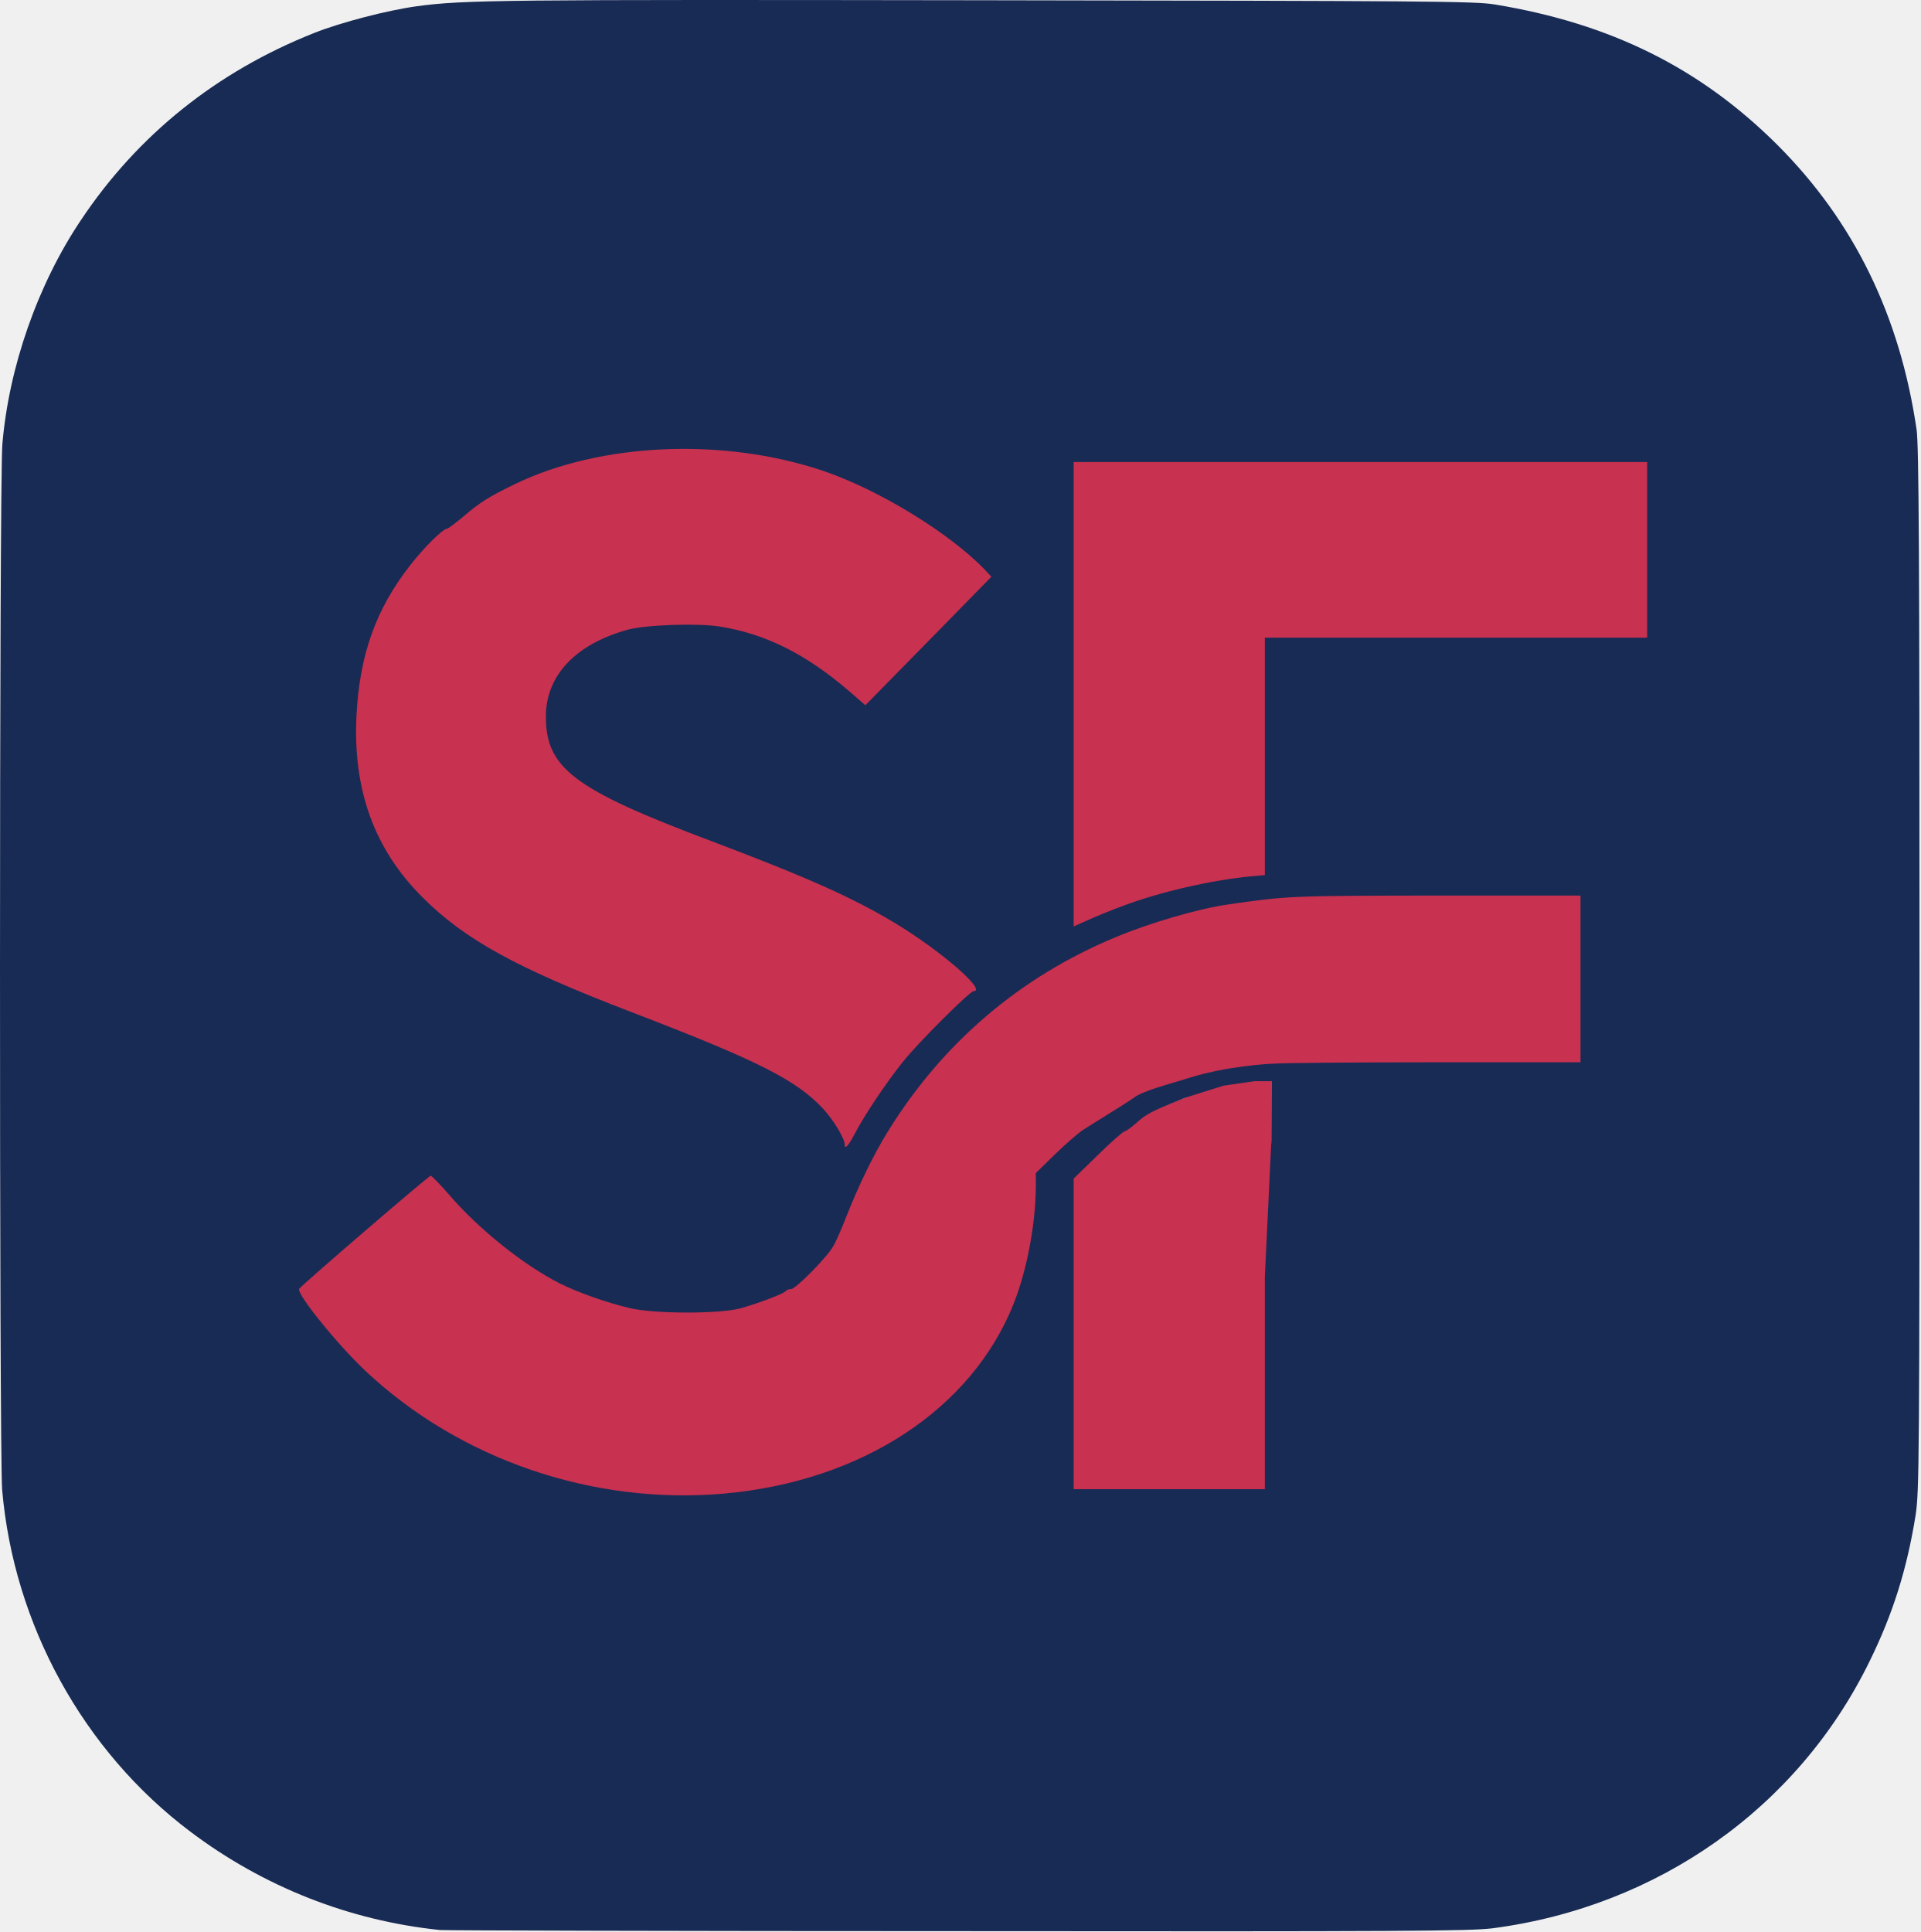
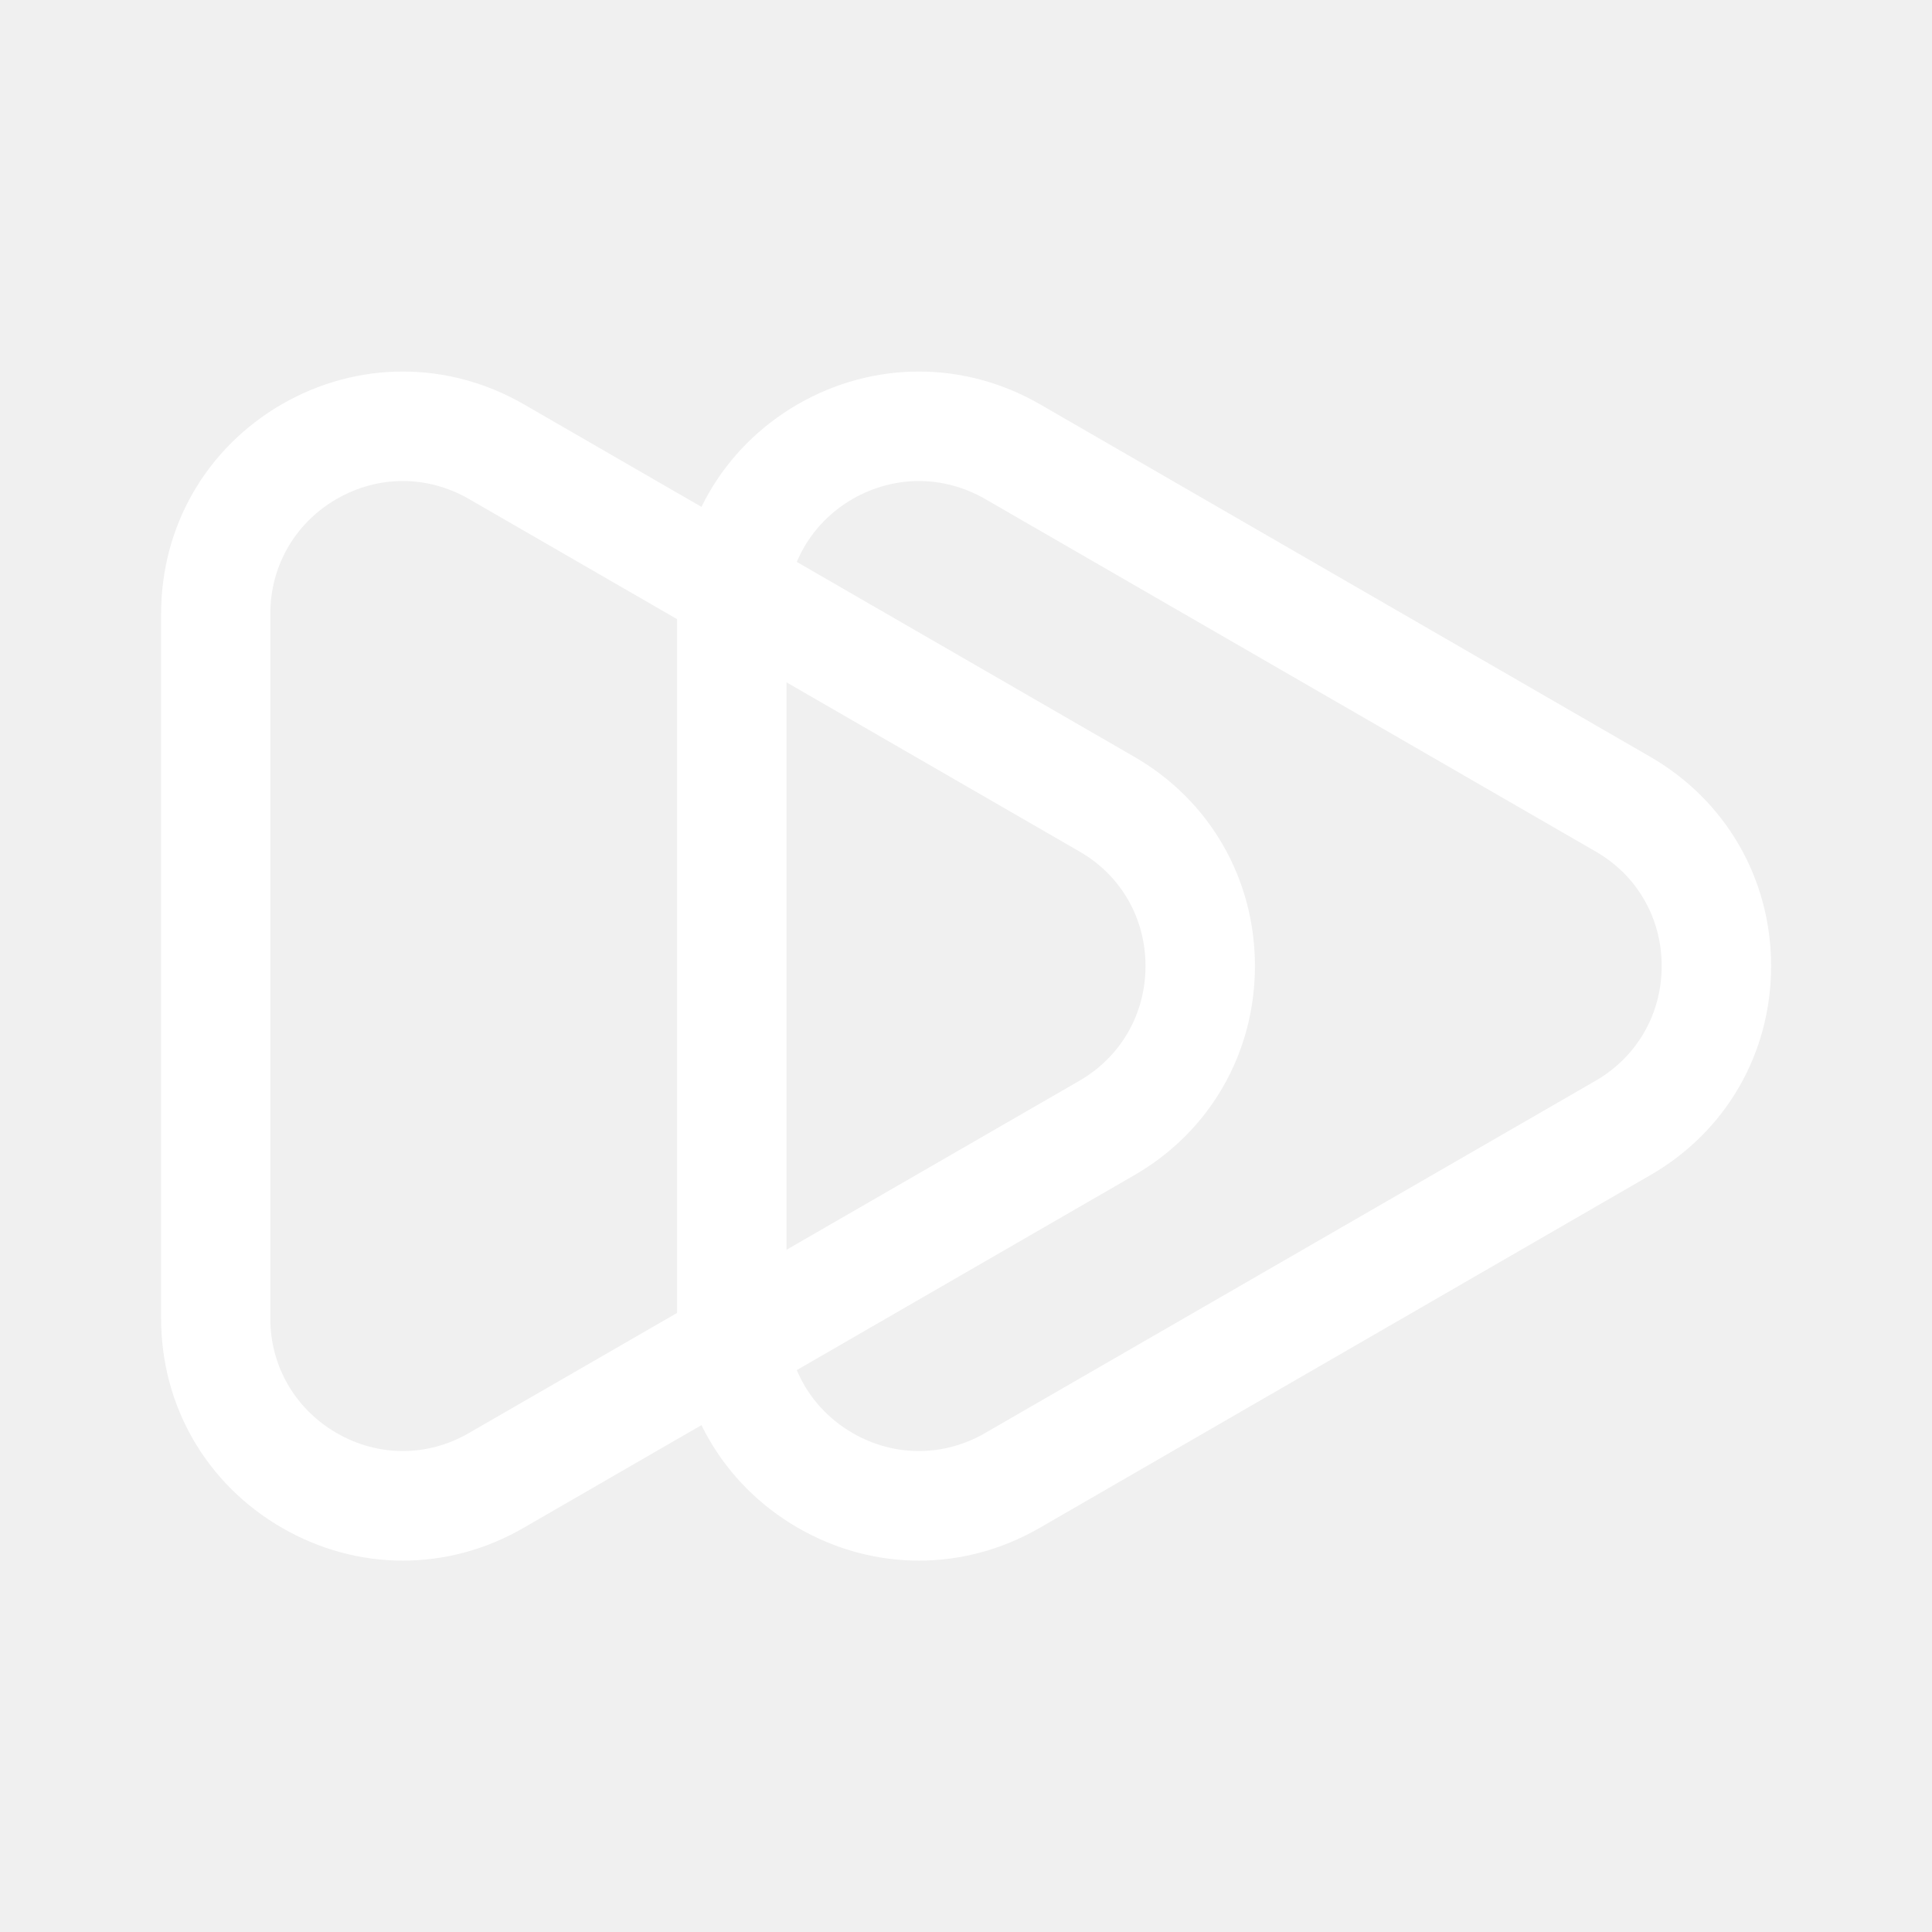
- <svg xmlns="http://www.w3.org/2000/svg" width="864" height="869" viewBox="0 0 864 869" fill="none">
-   <path d="M288.963 675.114C227.063 670.414 169.163 638.114 135.063 589.214C127.863 578.814 126.763 580.414 160.463 551.114C196.063 520.214 193.563 521.214 205.063 534.414C218.463 550.014 238.563 566.014 254.863 574.314C263.163 578.414 276.163 583.014 286.463 585.414C297.263 587.914 320.563 587.914 329.963 585.414C337.763 583.314 349.863 578.814 350.563 577.614C350.863 577.214 351.863 576.814 352.863 576.814C354.863 576.814 368.563 563.014 371.663 557.814C372.863 555.914 375.463 550.014 377.463 544.814C400.963 484.814 442.263 441.914 499.163 418.414C514.763 411.914 536.563 405.614 549.463 403.814C576.463 399.914 577.563 399.914 646.263 399.814H713.963V440.314V480.814H647.563C611.063 480.814 579.163 481.114 576.563 481.414L571.963 482.114V577.414V672.814H525.963H479.963V600.014V527.214L490.263 517.114C495.863 511.614 501.863 506.414 503.463 505.514C505.163 504.714 543.363 490.114 544.963 488.314V482.114L525.213 491.664L505.463 501.214C501.663 503.314 497.563 505.814 496.463 506.714C495.363 507.614 492.463 509.714 490.063 511.414C487.563 513.014 481.863 518.014 477.263 522.514L468.963 530.614V536.014C468.963 545.814 466.863 563.114 464.463 572.414C449.963 629.814 398.363 668.614 328.663 674.814C318.163 675.714 299.063 675.914 288.963 675.114Z" fill="#C83150" />
-   <path d="M376.963 517.814C376.963 515.114 372.063 506.914 367.363 501.814C355.263 488.814 338.363 480.214 280.963 458.214C229.363 438.414 206.163 425.714 187.063 406.614C170.063 389.714 161.263 371.414 157.863 346.014C156.463 335.514 157.263 309.514 159.363 299.214C162.863 281.714 170.463 265.414 181.463 251.314C187.563 243.414 196.263 234.814 198.063 234.814C198.563 234.814 201.863 232.314 205.463 229.314C223.763 213.714 251.663 203.314 285.063 199.714C301.063 197.914 332.463 199.114 347.963 202.114C383.163 208.914 418.463 227.114 444.263 251.714C452.363 259.514 453.163 258.114 420.863 291.114C387.763 324.814 390.163 323.514 379.063 314.014C353.663 292.114 329.363 282.614 302.163 284.114C289.763 284.714 282.263 286.514 272.163 291.314C249.263 302.114 241.863 325.114 256.163 341.314C265.163 351.514 280.263 359.214 322.963 375.314C386.063 399.114 411.763 412.514 435.763 434.314C441.563 439.614 441.963 440.214 441.963 444.414C441.963 446.814 441.563 448.814 440.963 448.814C439.263 448.814 415.963 472.014 409.063 480.714C401.263 490.514 391.863 504.614 387.463 513.014C384.663 518.514 384.263 518.814 380.763 518.814C378.663 518.814 376.963 518.314 376.963 517.814Z" fill="#C83150" />
-   <path d="M479.963 312.414V204.814H611.963H743.963V247.314V289.814H657.963H571.963V343.214V396.514L561.863 397.714C540.663 400.114 517.863 406.114 498.463 414.414C492.463 416.914 485.763 419.314 483.763 419.514L479.963 420.014V312.414Z" fill="#C83150" />
-   <path d="M197.963 868.114C157.263 863.914 118.563 848.714 85.563 823.814C37.463 787.614 6.163 730.714 0.963 670.014C-0.337 654.114 -0.337 216.214 1.063 199.814C3.963 165.214 16.963 127.914 36.463 98.914C61.963 60.714 97.463 32.214 141.363 14.814C153.463 10.014 174.363 4.614 187.463 2.814C208.763 -0.086 225.563 -0.186 441.063 0.114C641.263 0.414 663.463 0.514 672.463 2.014C724.663 10.614 764.863 30.614 799.563 65.214C833.963 99.614 854.663 142.014 862.163 193.314C863.163 200.514 863.463 249.114 863.463 436.314C863.463 658.614 863.363 670.914 861.663 681.814C857.763 705.914 851.463 726.014 840.963 747.314C808.863 813.014 745.963 857.514 671.563 867.314C661.263 868.614 631.763 868.814 430.663 868.614C304.563 868.614 199.863 868.314 197.963 868.114ZM325.663 671.814C387.563 666.314 437.063 633.914 455.963 586.414C461.963 571.414 465.963 550.114 465.963 533.014V527.614L474.263 519.514C478.863 515.014 484.563 510.014 487.063 508.314C489.463 506.714 508.363 495.114 509.963 493.814C513.963 490.614 526.763 487.414 534.963 484.814C551.763 479.488 571.163 478.414 573.563 478.414L585.463 487.314L571.891 513.314L571.963 486.314H564.313L550.463 488.314L542.463 490.814L532.963 493.814C522.463 498.314 516.963 499.714 511.263 505.014C508.863 507.114 506.563 508.814 505.963 508.814C505.363 508.814 499.863 513.614 493.863 519.514L482.963 530.114V600.014V669.814H525.963H568.963V574.414L573.563 478.414C576.163 478.114 608.063 477.814 644.563 477.814H710.963V440.314V402.814H646.263C580.663 402.914 579.363 402.914 552.463 406.814C539.563 408.614 517.763 414.914 502.163 421.414C459.063 439.214 424.263 468.814 399.463 508.814C392.963 519.314 386.163 533.314 380.463 547.814C378.463 553.014 375.863 558.914 374.663 560.814C371.563 566.014 357.863 579.814 355.863 579.814C354.863 579.814 353.863 580.214 353.563 580.614C352.863 581.814 340.863 586.314 332.963 588.514C323.463 591.014 294.563 591.014 283.463 588.414C273.163 586.014 260.163 581.414 251.863 577.314C235.563 569.014 215.463 553.014 202.063 537.414C197.963 532.714 194.163 528.814 193.763 528.814C192.863 528.814 135.563 578.114 134.563 579.714C133.263 581.814 151.563 604.514 164.263 616.514C206.763 656.514 266.663 677.014 325.663 671.814ZM384.463 510.014C388.863 501.614 398.263 487.514 406.063 477.714C412.963 469.014 436.263 445.814 437.963 445.814C444.163 445.814 423.163 427.614 402.963 415.414C383.963 403.914 363.363 394.714 319.963 378.314C257.763 354.914 245.363 345.414 245.563 321.814C245.763 303.614 259.163 289.614 282.463 283.214C290.663 281.014 313.863 280.214 323.763 281.814C344.463 285.114 362.663 294.214 382.363 311.214L389.263 317.214L417.663 288.314L445.963 259.414L443.263 256.514C427.463 239.914 395.163 220.114 369.763 211.614C324.963 196.714 270.063 199.114 231.463 217.814C220.163 223.314 215.763 226.014 208.463 232.314C204.863 235.314 201.563 237.814 201.063 237.814C199.263 237.814 190.563 246.414 184.463 254.314C169.063 274.014 161.763 294.514 160.363 321.814C158.663 355.214 168.363 382.014 190.063 403.614C209.163 422.714 232.363 435.414 283.963 455.214C341.363 477.214 358.263 485.814 370.363 498.814C375.063 503.914 379.963 512.114 379.963 514.814C379.963 517.214 381.663 515.414 384.463 510.014ZM505.263 407.414C521.763 401.214 544.263 396.014 562.263 394.214L568.963 393.614V340.214V286.814H654.963H740.963V247.314V207.814H611.963H482.963V312.214V416.714L489.263 413.914C492.663 412.314 499.863 409.414 505.263 407.414Z" fill="#182B54" />
+ <svg xmlns="http://www.w3.org/2000/svg" viewBox="8.37 227.22 82.98 82.98" width="512" height="512">
+   <style>.s0{fill:#ffffff} .s1{fill:#ffffff}</style>
+   <path fill-rule="evenodd" id="&lt;Compound Path&gt;" class="s0" d="m25.67 294.25c-1.78 0-3.56-0.47-5.19-1.41-3.25-1.88-5.19-5.24-5.19-8.99v-30.27c0-3.76 1.94-7.12 5.19-9 3.25-1.87 7.13-1.87 10.38 0l26.22 15.14c3.25 1.87 5.19 5.24 5.19 8.99 0 3.75-1.94 7.12-5.19 8.99l-26.22 15.14c-1.62 0.94-3.41 1.41-5.19 1.41zm0-46.37c-0.98 0-1.95 0.26-2.84 0.77-1.78 1.03-2.85 2.87-2.85 4.93v30.27c0 2.05 1.07 3.89 2.85 4.92 1.78 1.03 3.9 1.03 5.68 0l26.22-15.13c1.78-1.03 2.84-2.87 2.84-4.93 0-2.06-1.06-3.9-2.84-4.92l-26.22-15.14c-0.89-0.51-1.86-0.77-2.84-0.77z" />
+   <path fill-rule="evenodd" id="&lt;Compound Path&gt;" class="s0" d="m47.84 294.25c-1.79 0-3.57-0.47-5.2-1.41-3.25-1.88-5.19-5.24-5.19-8.99v-30.27c0-3.76 1.94-7.12 5.19-9 3.25-1.87 7.14-1.87 10.39 0l26.21 15.14c3.25 1.87 5.2 5.24 5.2 8.99 0 3.75-1.94 7.12-5.2 8.99l-26.21 15.14c-1.63 0.94-3.41 1.41-5.19 1.41zm0-46.37c-0.98 0-1.96 0.26-2.85 0.77-1.78 1.03-2.84 2.87-2.84 4.93v30.27c0 2.05 1.06 3.89 2.84 4.92 1.78 1.03 3.91 1.03 5.69 0l26.22-15.13c1.78-1.03 2.84-2.87 2.84-4.93 0-2.06-1.06-3.9-2.84-4.92l-26.22-15.14c-0.89-0.51-1.87-0.77-2.84-0.77z" />
</svg>
